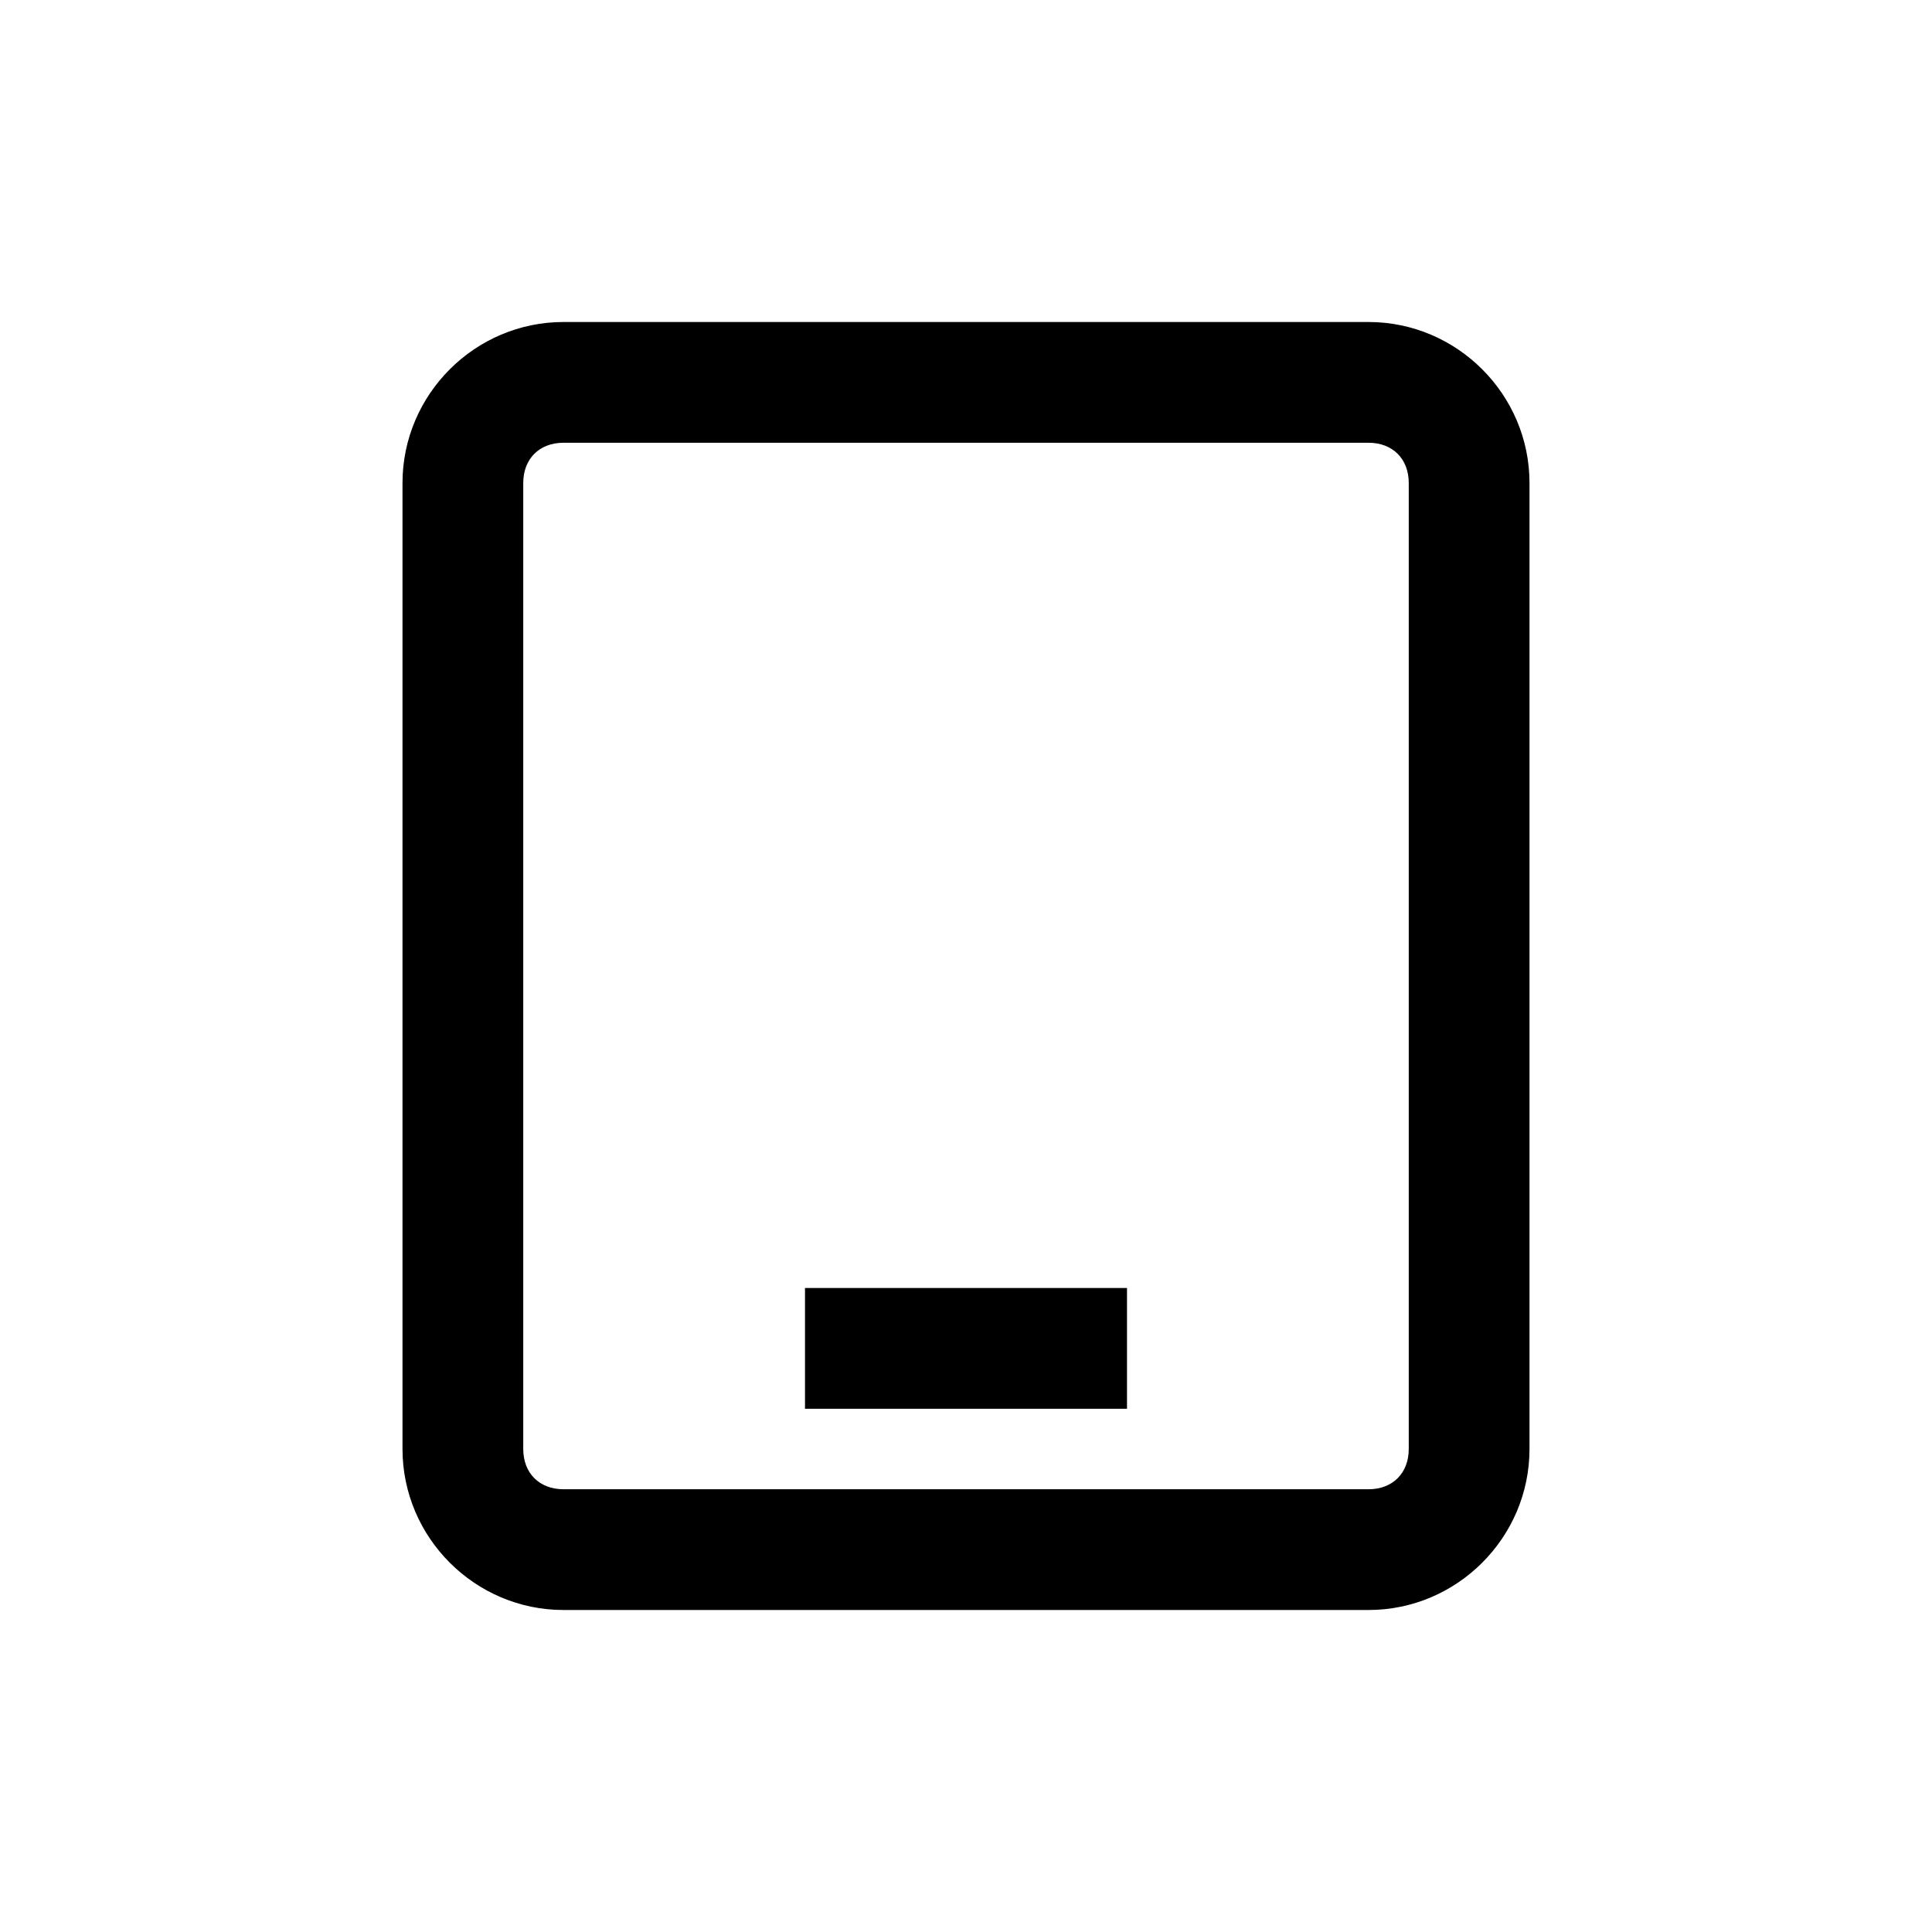
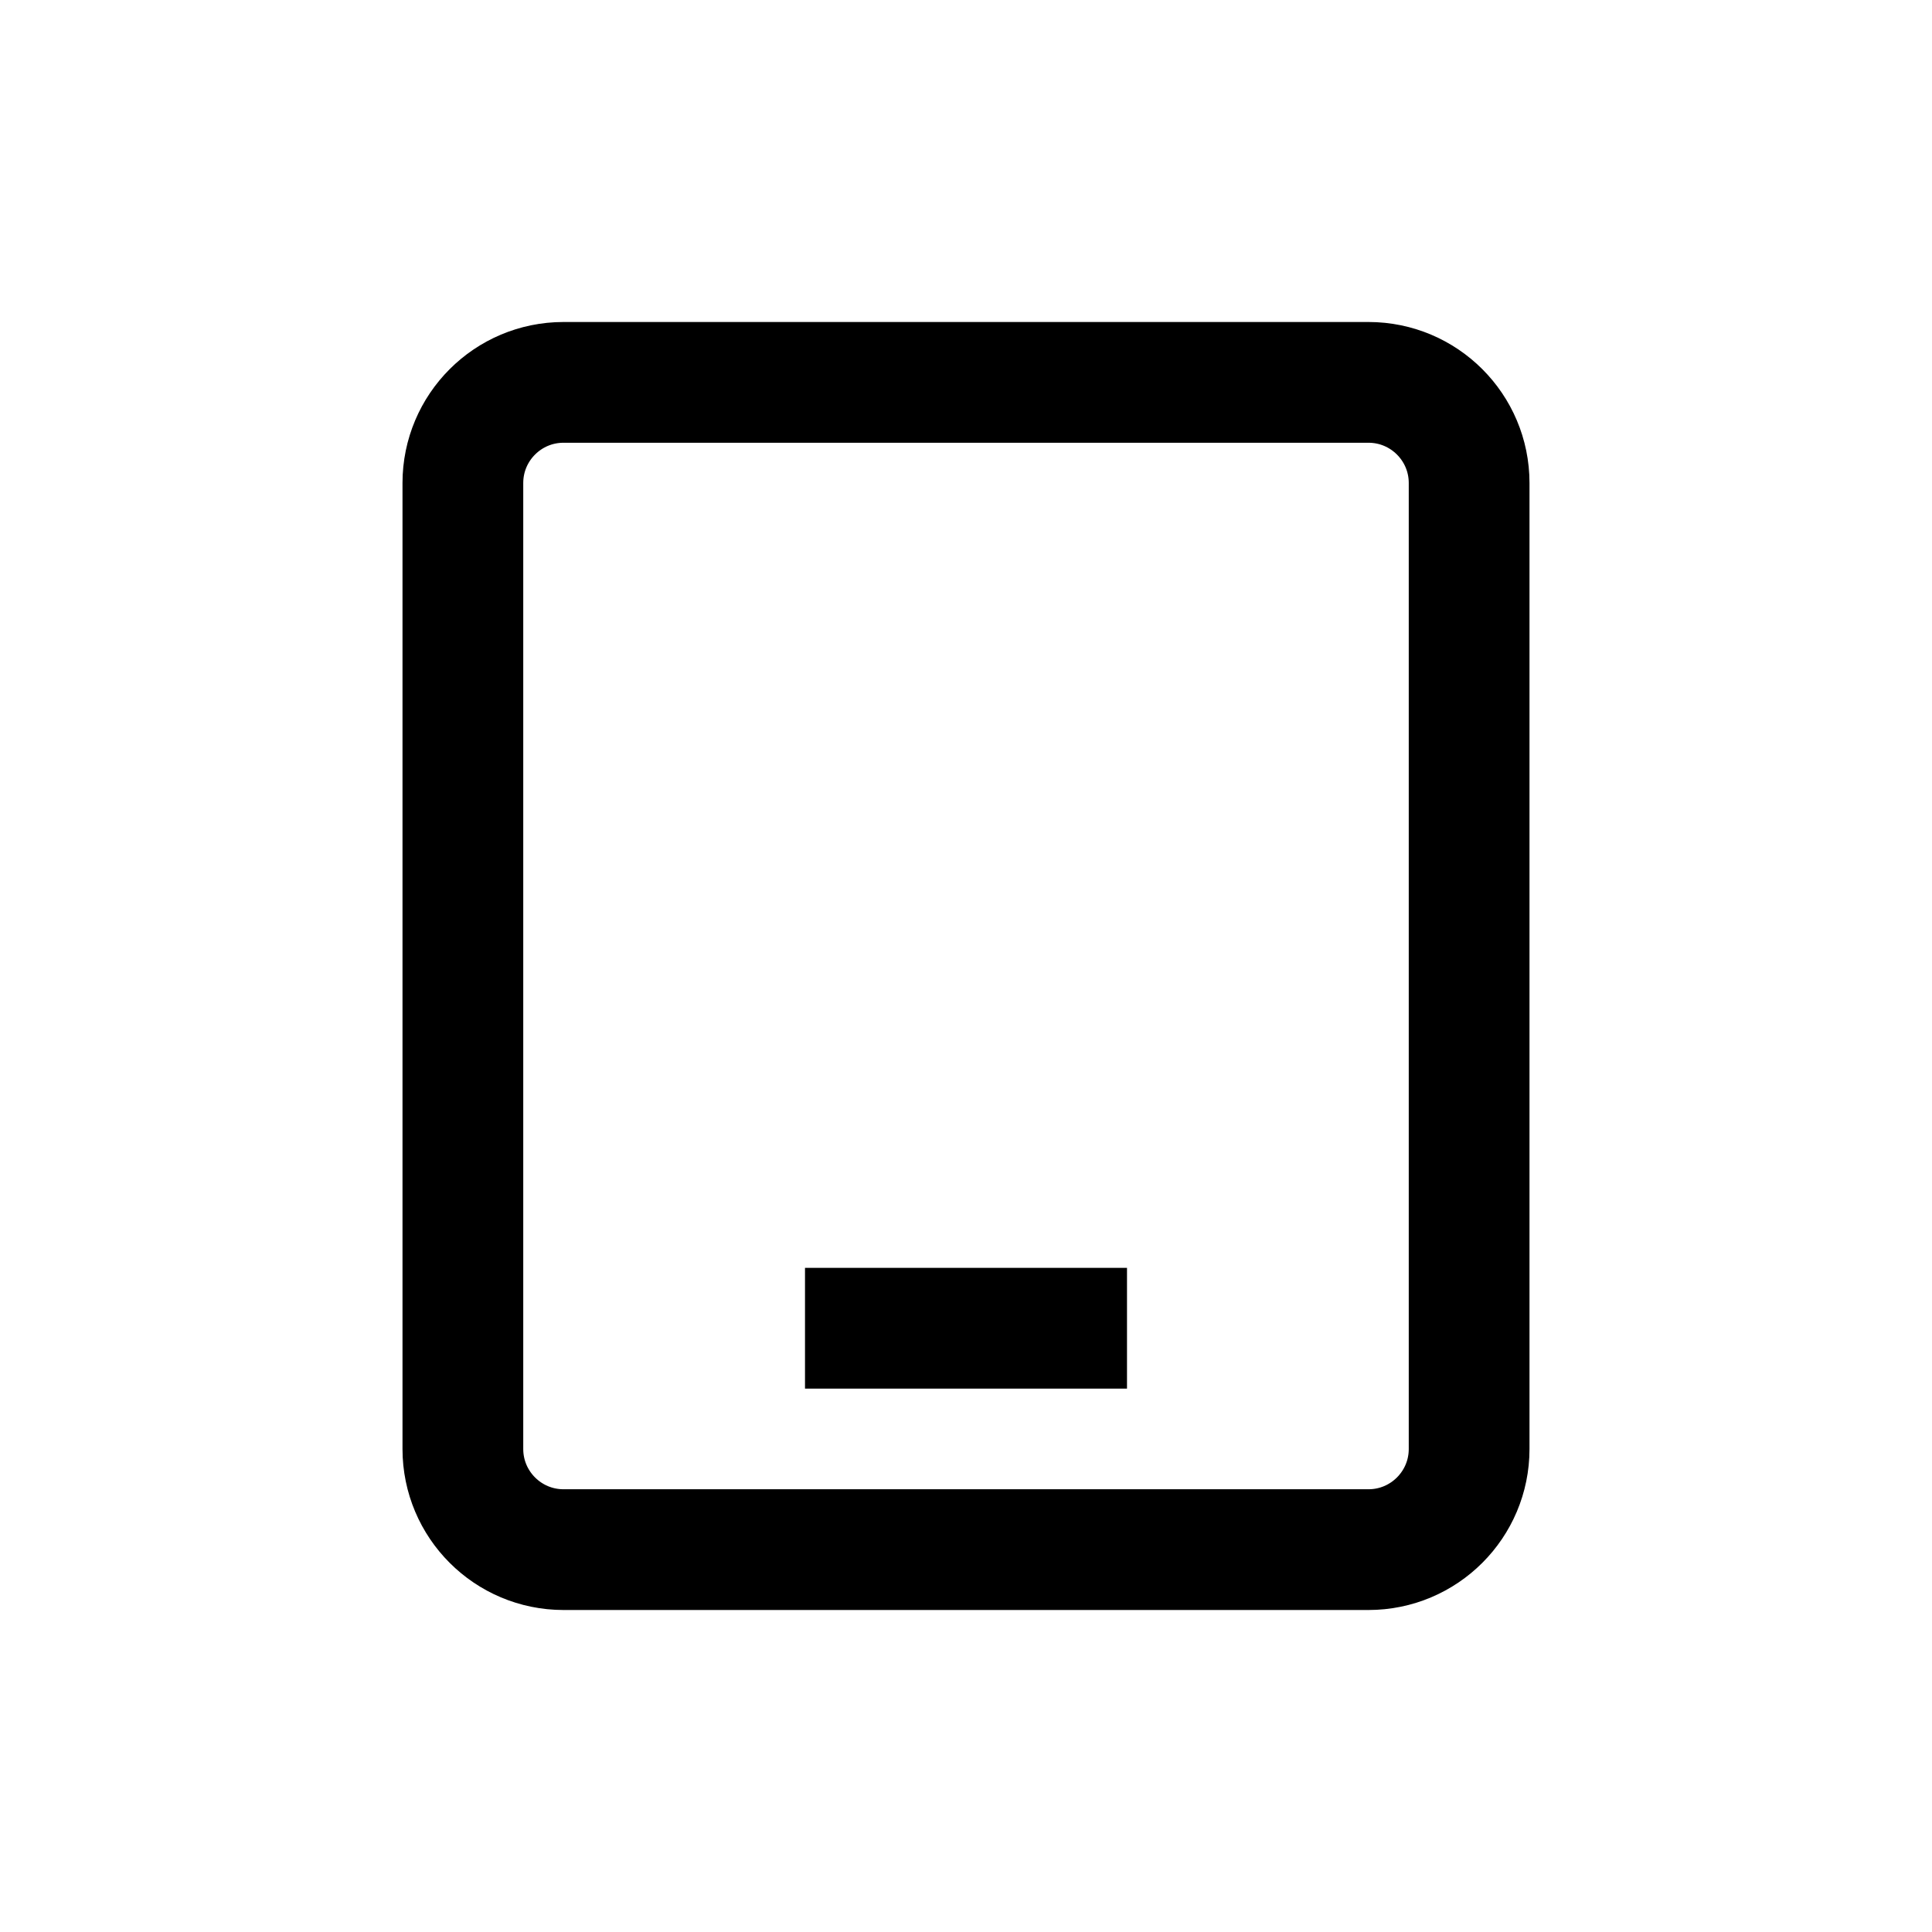
- <svg xmlns="http://www.w3.org/2000/svg" viewBox="0 0 24 24" fill="currentColor">
-   <path d="M17 4H7c-1.1 0-2 .9-2 2v12c0 1.1.9 2 2 2h10c1.1 0 2-.9 2-2V6c0-1.1-.9-2-2-2zm.5 14c0 .3-.2.5-.5.5H7c-.3 0-.5-.2-.5-.5V6c0-.3.2-.5.5-.5h10c.3 0 .5.2.5.5v12zm-7.5-.5h4V16h-4v1.5z" />
+ <svg xmlns="http://www.w3.org/2000/svg" viewBox="0 0 24 24" style="fill: none" stroke="currentColor" stroke-width="1.5">
+   <path d="M10 16.5H14M18.25 18V6C18.25 5.31 17.69 4.75 17 4.75H7C6.31 4.75 5.75 5.31 5.75 6L5.75 18C5.75 18.69 6.31 19.25 7 19.25H17C17.69 19.25 18.25 18.69 18.25 18Z" vector-effect="non-scaling-stroke" />
</svg>
